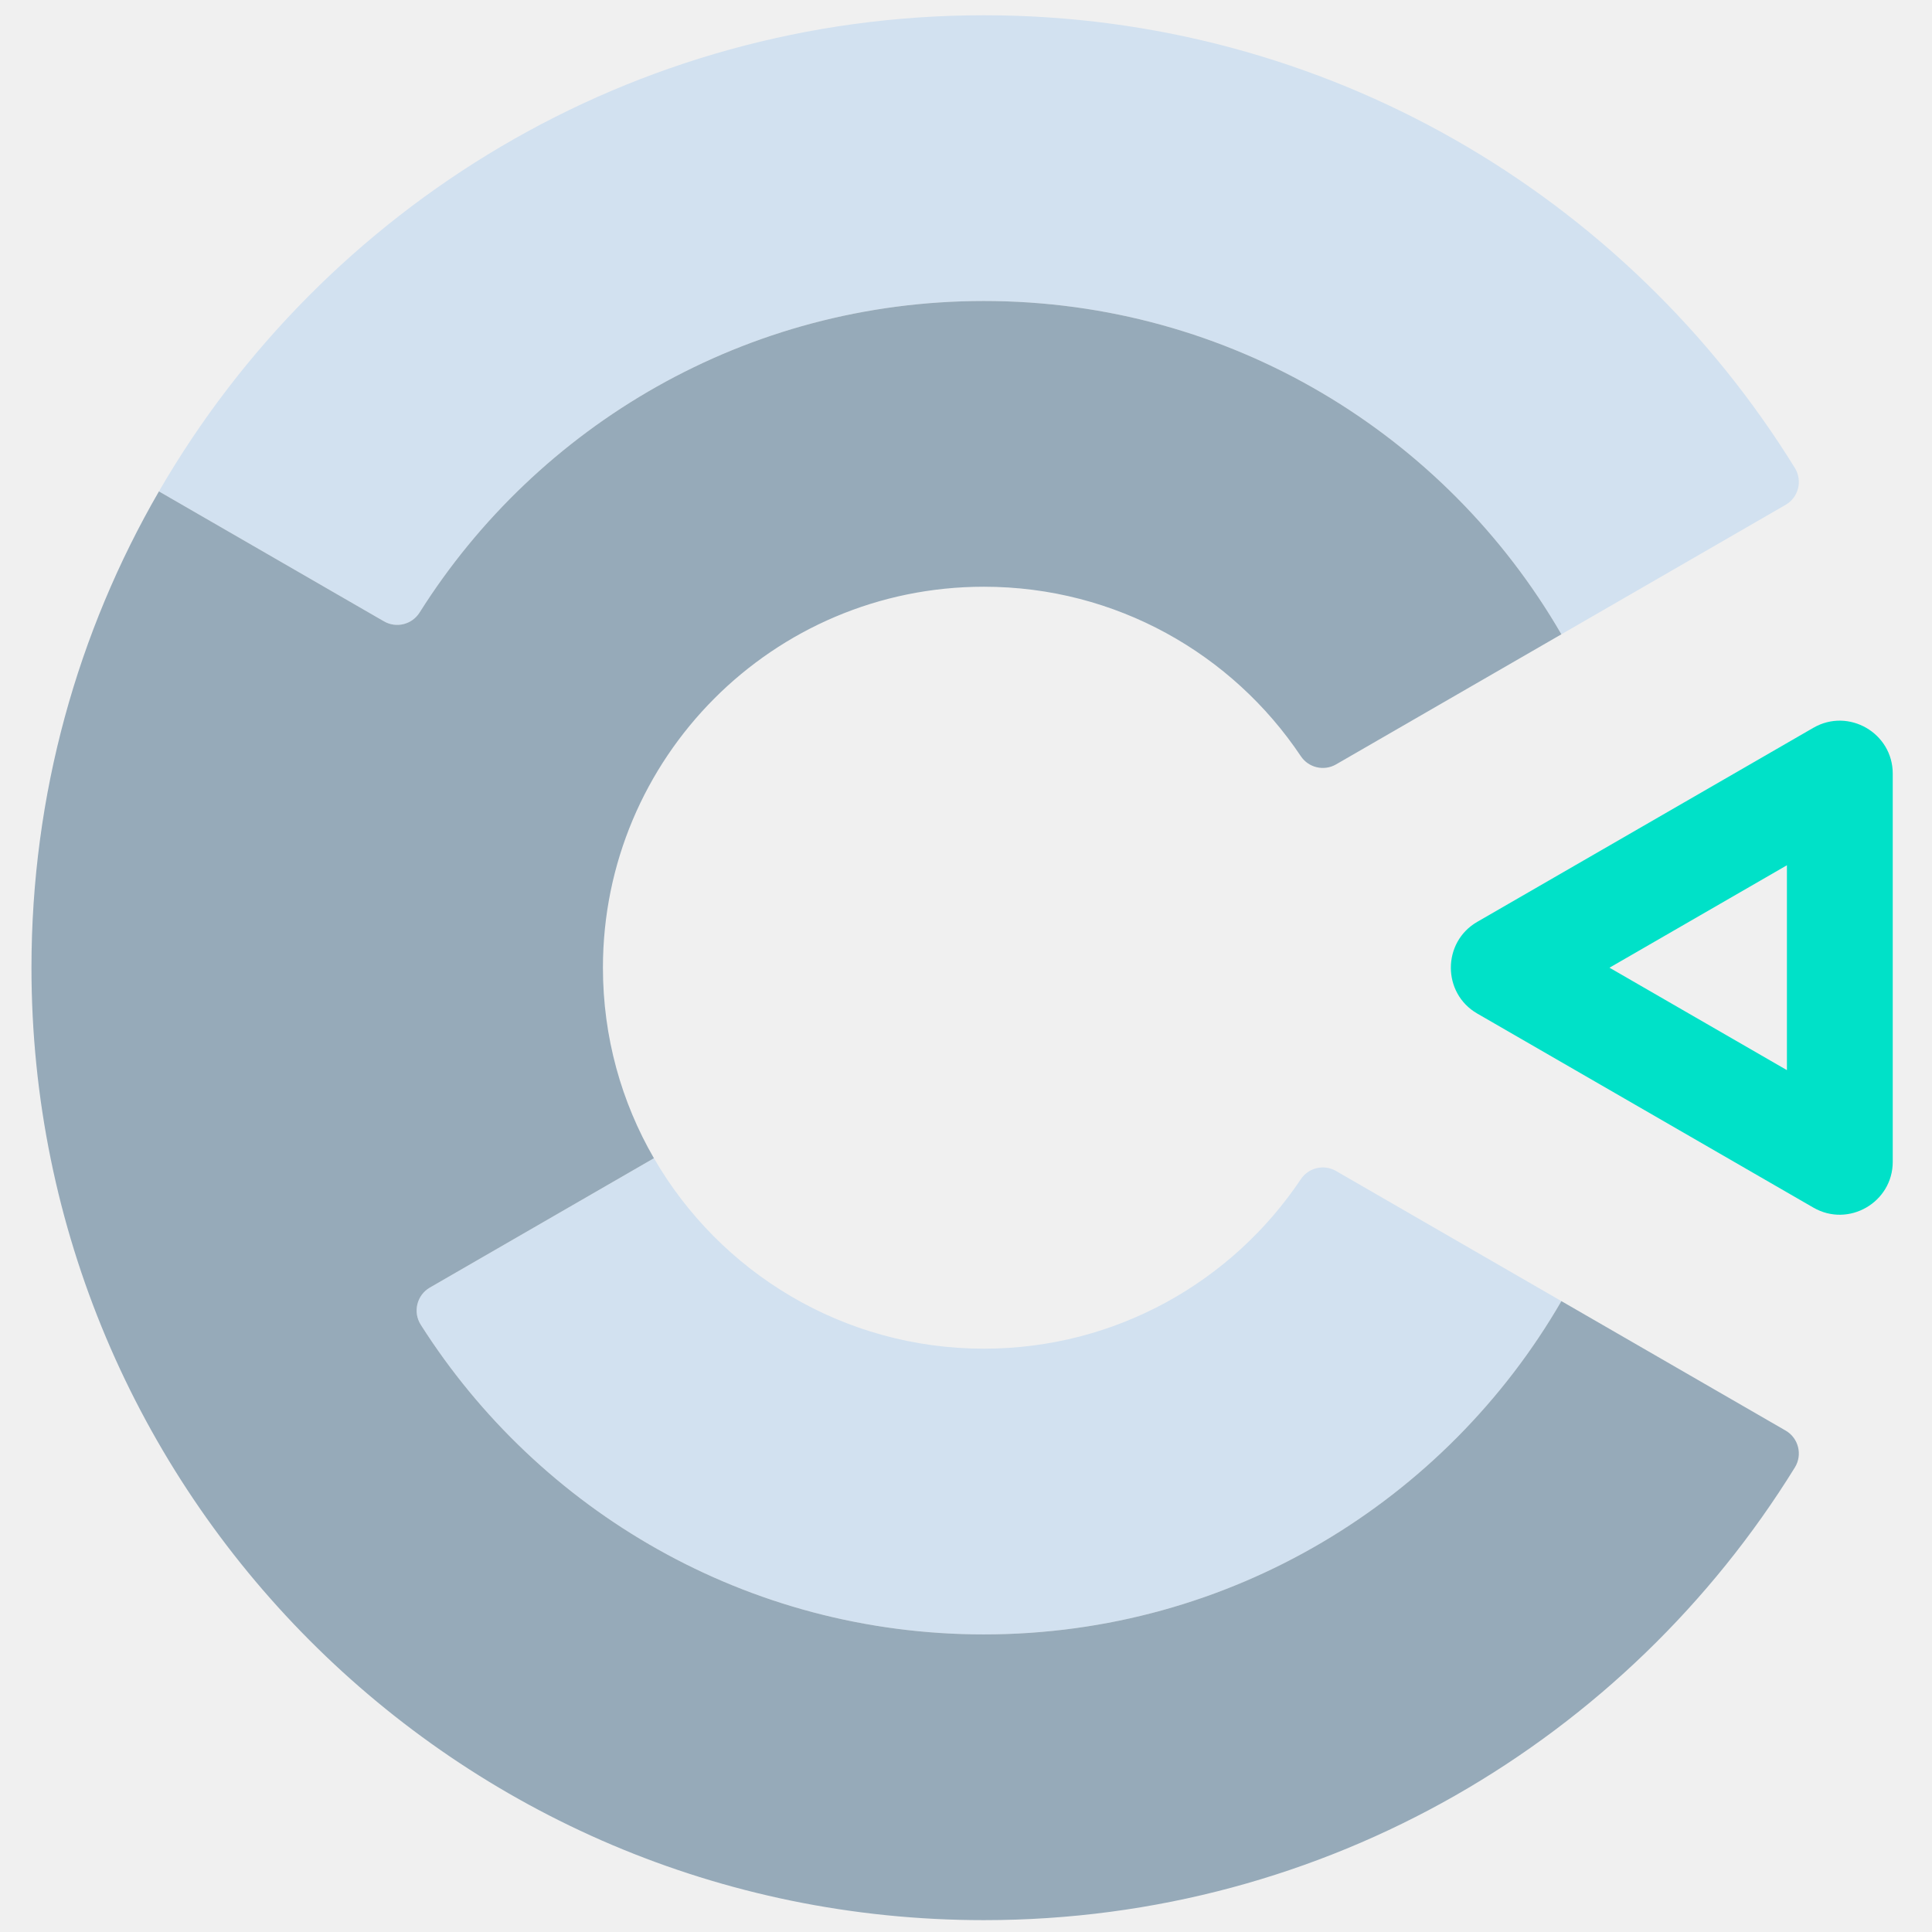
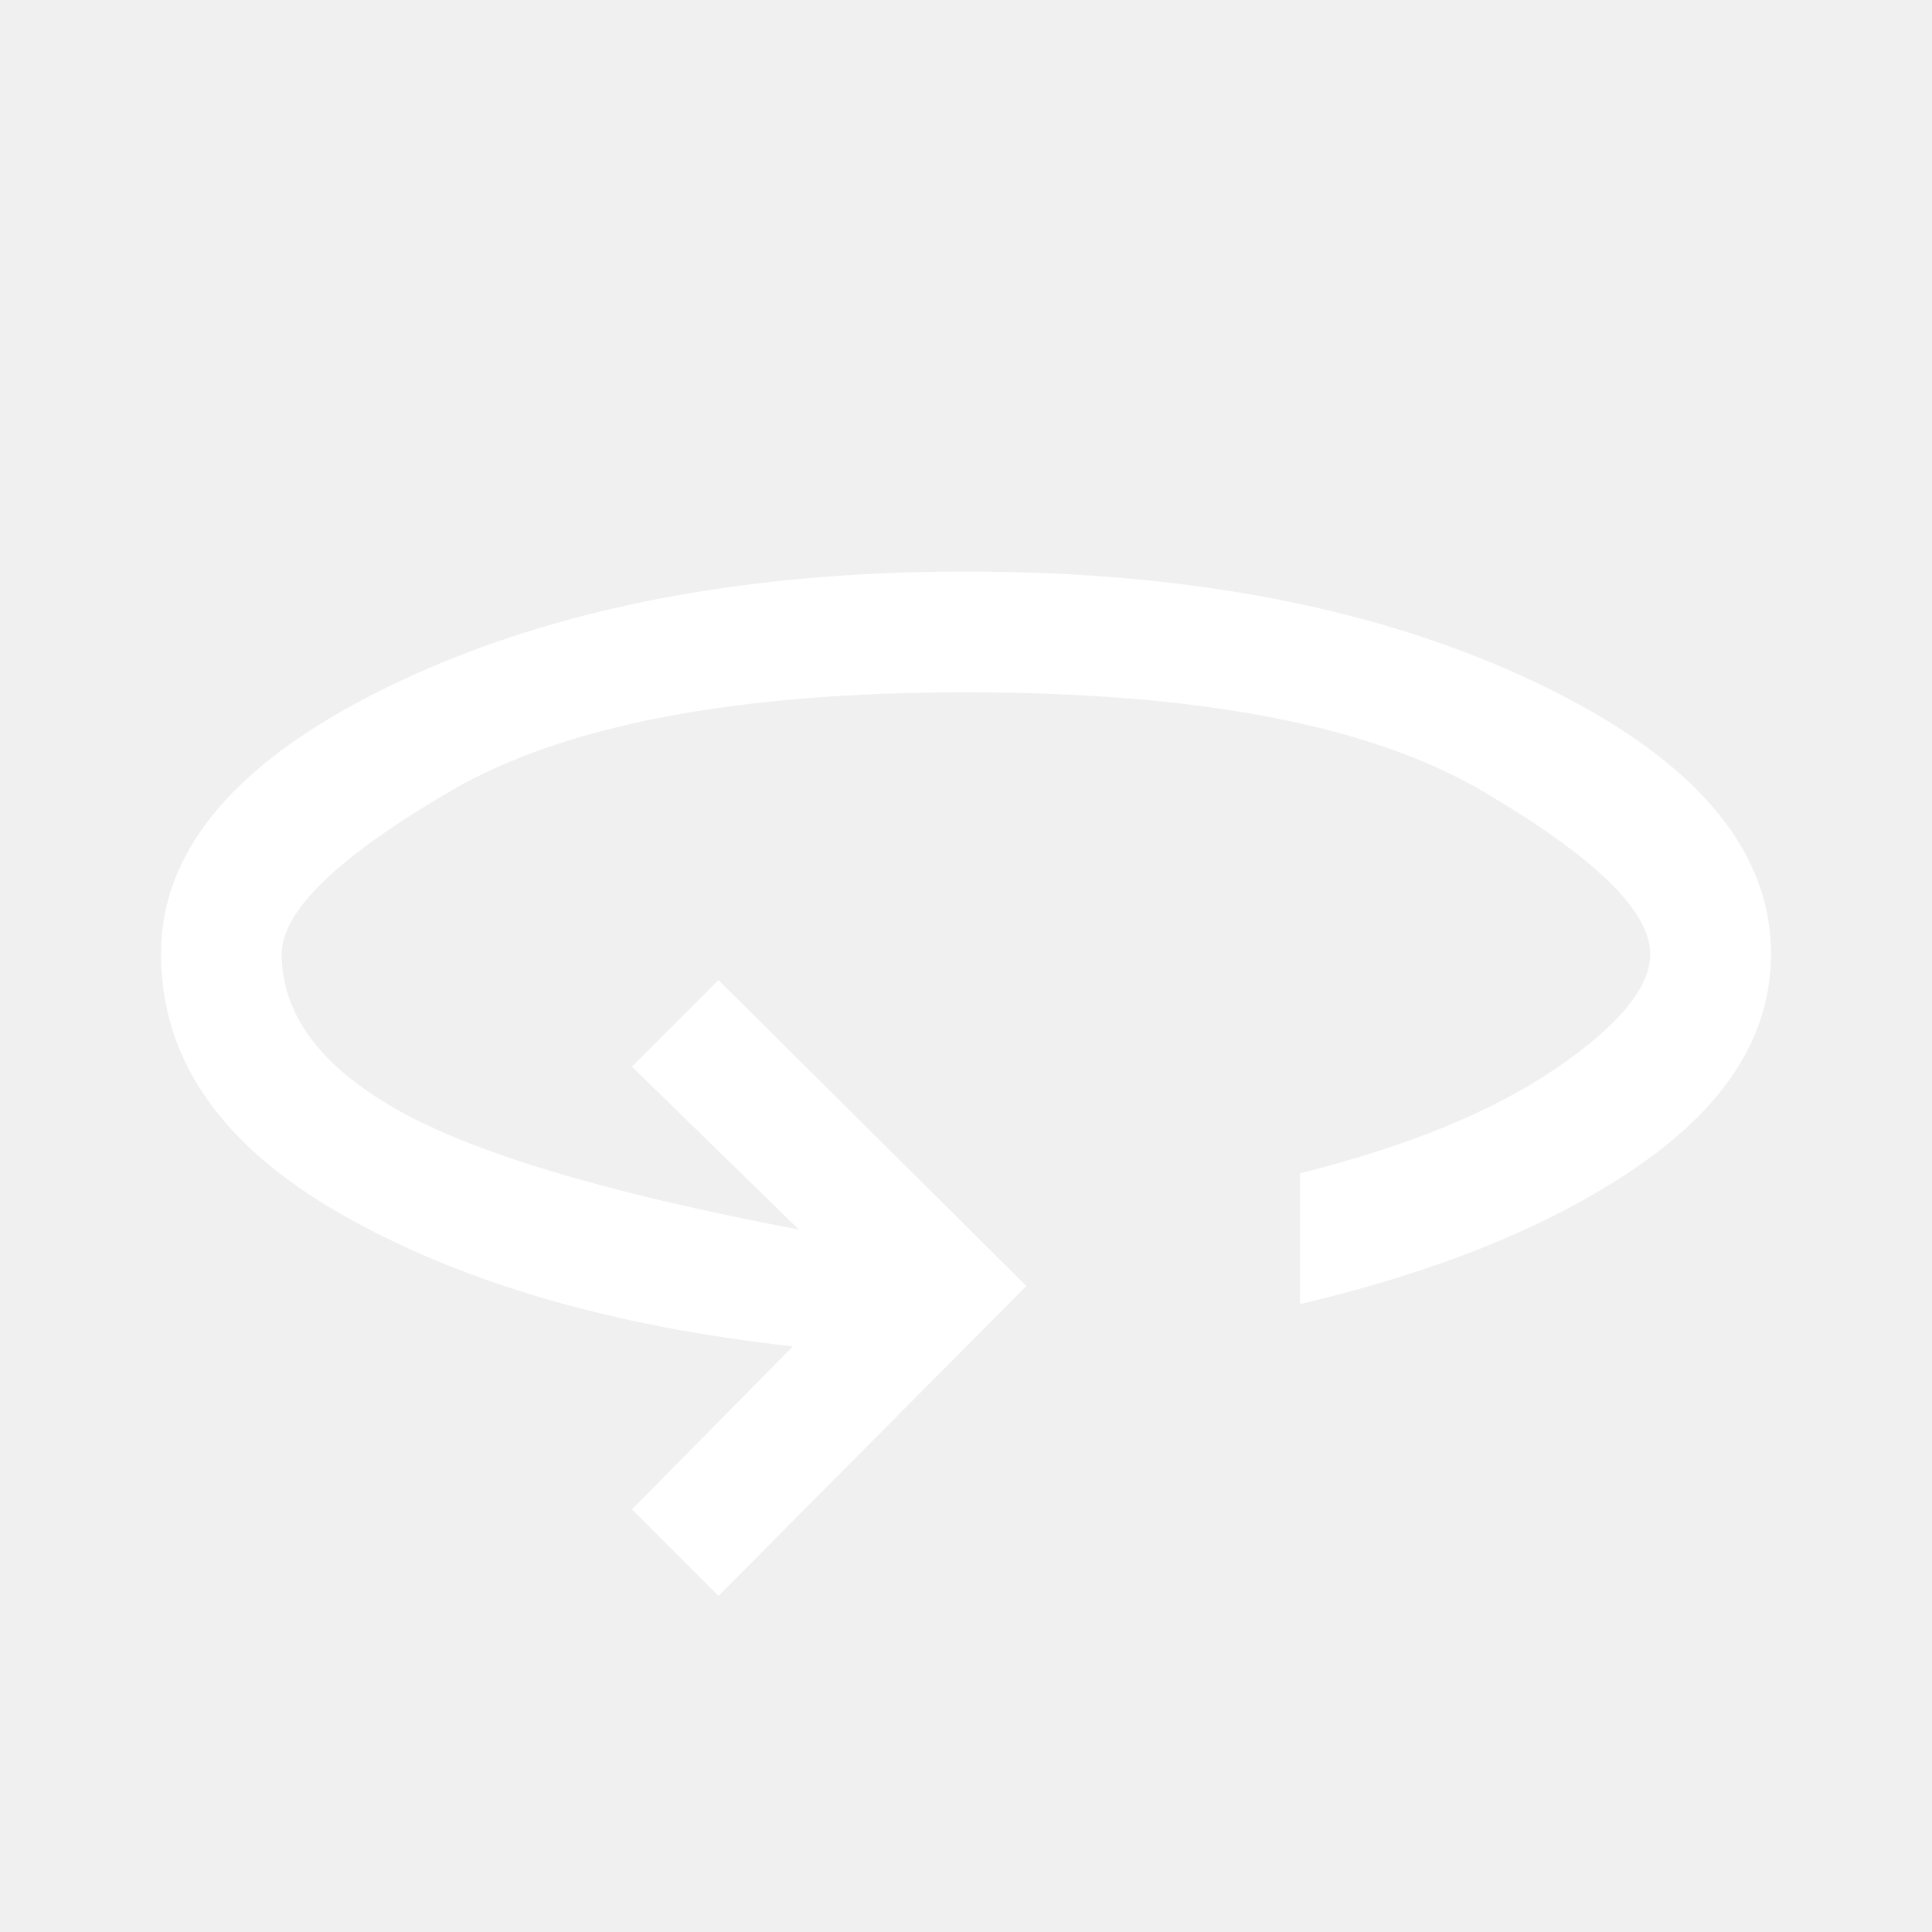
- <svg xmlns="http://www.w3.org/2000/svg" version="1.1" x="0px" y="0px" width="1700.79px" height="1700.79px" viewBox="499 379 690 690" enable-background="new 0 0 1700.79 1700.79" xml:space="preserve">
-   <g id="bg">
-     <g>
-       <g>
-         <path fill-rule="evenodd" clip-rule="evenodd" fill="#D2E1F0" d="M850.395,860.67     c-50.356,0-94.325-27.356-117.853-68.021l-80.03,46.204c-4.654,2.689-6.131,8.719-3.248,13.256     C691.501,918.596,765.796,962.717,850.395,962.717c88.126,0,165.071-47.875,206.243-119.036l-80.486-46.47     c-4.314-2.49-9.803-1.205-12.571,2.936C939.175,836.641,897.591,860.67,850.395,860.67     L850.395,860.67z M1136.721,559.296c4.614-2.663,6.11-8.619,3.312-13.151     c-59.915-97.03-167.225-161.694-289.639-161.694c-125.894,0-235.813,68.393-294.634,170.05     l80.377,46.406c4.398,2.539,10.002,1.149,12.711-3.146     c42.164-66.852,116.67-111.264,201.546-111.264c88.126,0,165.071,47.876,206.243,119.036     L1136.721,559.296z" />
-         <path fill-rule="evenodd" clip-rule="evenodd" fill="#96AAB9" d="M850.395,962.717     c-84.599,0-158.894-44.121-201.131-110.607c-2.877-4.53-1.4-10.57,3.248-13.256l80.03-46.204     c-11.581-20.017-18.21-43.255-18.21-68.042c0-74.785,60.558-136.062,136.062-136.062     c47.196,0,88.78,24.029,113.186,60.522c2.765,4.134,8.264,5.422,12.571,2.936l80.486-46.47     c-41.172-71.16-118.117-119.036-206.243-119.036c-84.876,0-159.382,44.412-201.546,111.264     c-2.706,4.291-8.318,5.682-12.711,3.146L555.761,554.5c-28.952,50.04-45.523,108.14-45.523,170.107     c0,186.965,151.395,340.158,340.157,340.158c122.414,0,229.724-64.664,289.639-161.695     c2.796-4.527,1.295-10.49-3.312-13.152l-80.083-46.237     C1015.466,914.842,938.521,962.717,850.395,962.717z" />
-       </g>
-       <path fill-rule="evenodd" clip-rule="evenodd" fill="#00E1C8" d="M1137.185,761.191v-73.168l-63.365,36.584    L1137.185,761.191L1137.185,761.191z M1026.575,708.242l120.059-69.316    c12.568-7.256,28.346,1.853,28.346,16.366v138.631c0,14.513-15.777,23.622-28.346,16.366    l-120.059-69.316C1014.027,733.728,1014.027,715.487,1026.575,708.242z" />
-     </g>
-   </g>
-   <g id="logo">
- </g>
+ <svg xmlns="http://www.w3.org/2000/svg" height="48px" viewBox="0 -960 960 960" width="48px" fill="#FFFFFF">
+   <path d="m357-167-43-43 80-81q-136-15-225-66T80-486q0-79 116.5-134.5T480-676q168 0 284 55.5T880-486q0 59-64 104t-170 70v-65q80-20 127-52t47-57q0-32-83.5-81T480-616q-172 0-256 49t-84 81q0 45 57.5 77.5T397-349l-83-81 43-43 153 152-153 154Z" />
</svg>
